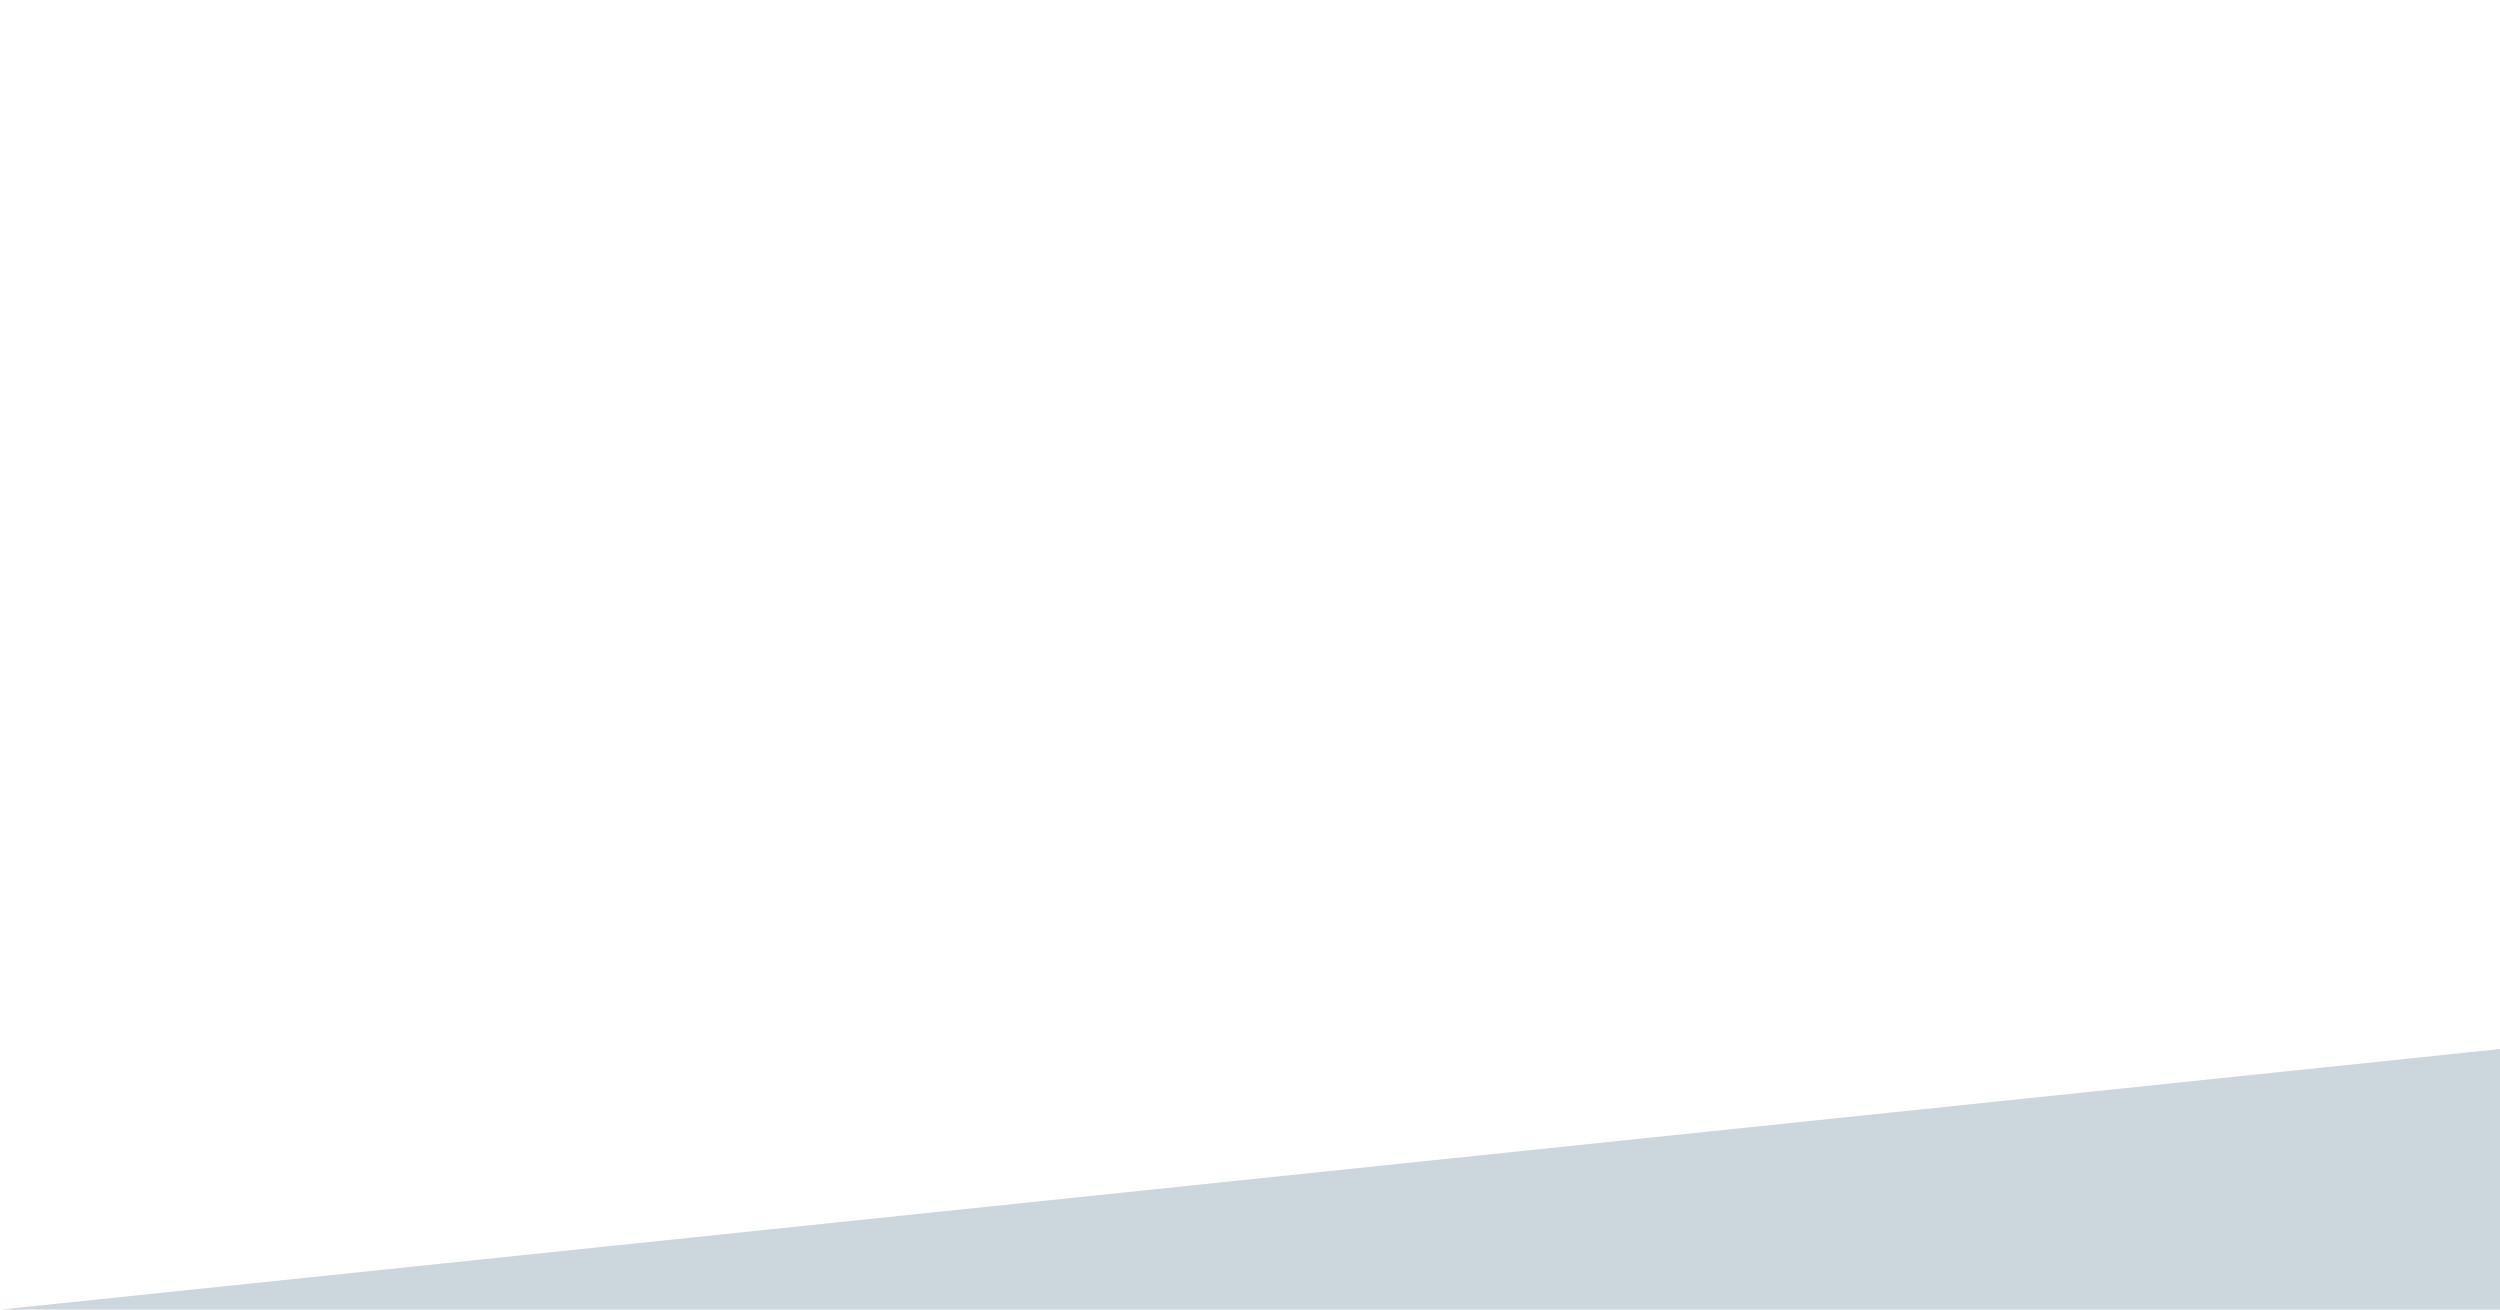
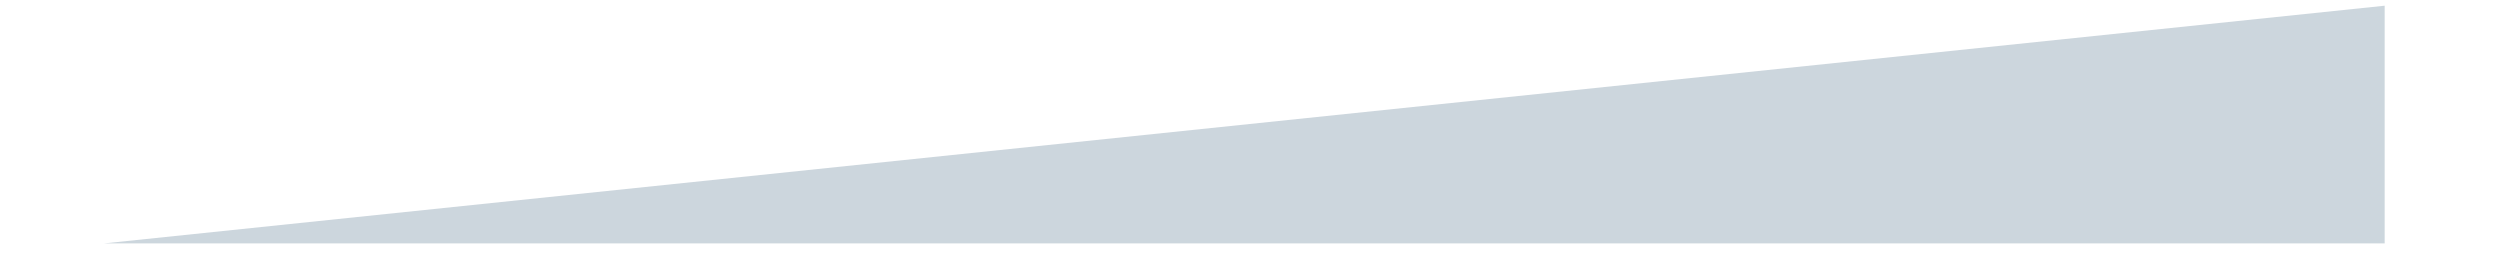
- <svg xmlns="http://www.w3.org/2000/svg" xmlns:xlink="http://www.w3.org/1999/xlink" version="1.1" preserveAspectRatio="xMidYMid meet" viewBox="0 0 399.24 209.12" width="399.24" height="209.12">
+ <svg xmlns="http://www.w3.org/2000/svg" xmlns:xlink="http://www.w3.org/1999/xlink" version="1.1" preserveAspectRatio="xMidYMid meet" viewBox="-1 166.532 403.24 45.61" width="399.24" height="41.61">
  <defs>
-     <path d="M0 209.14L399.24 209.14L399.24 167.53L0 209.14Z" id="dNoK62E2p" />
+     <path d="M0 209.14L399.24 209.14L399.24 167.53L0 209.14Z" id="cQ5AH8tlL" />
  </defs>
  <g>
-     <use xlink:href="#dNoK62E2p" opacity="1" fill="#ccd6dd" fill-opacity="1" />
+     <use xlink:href="#cQ5AH8tlL" opacity="1" fill="#ccd6dd" fill-opacity="1" />
  </g>
</svg>
